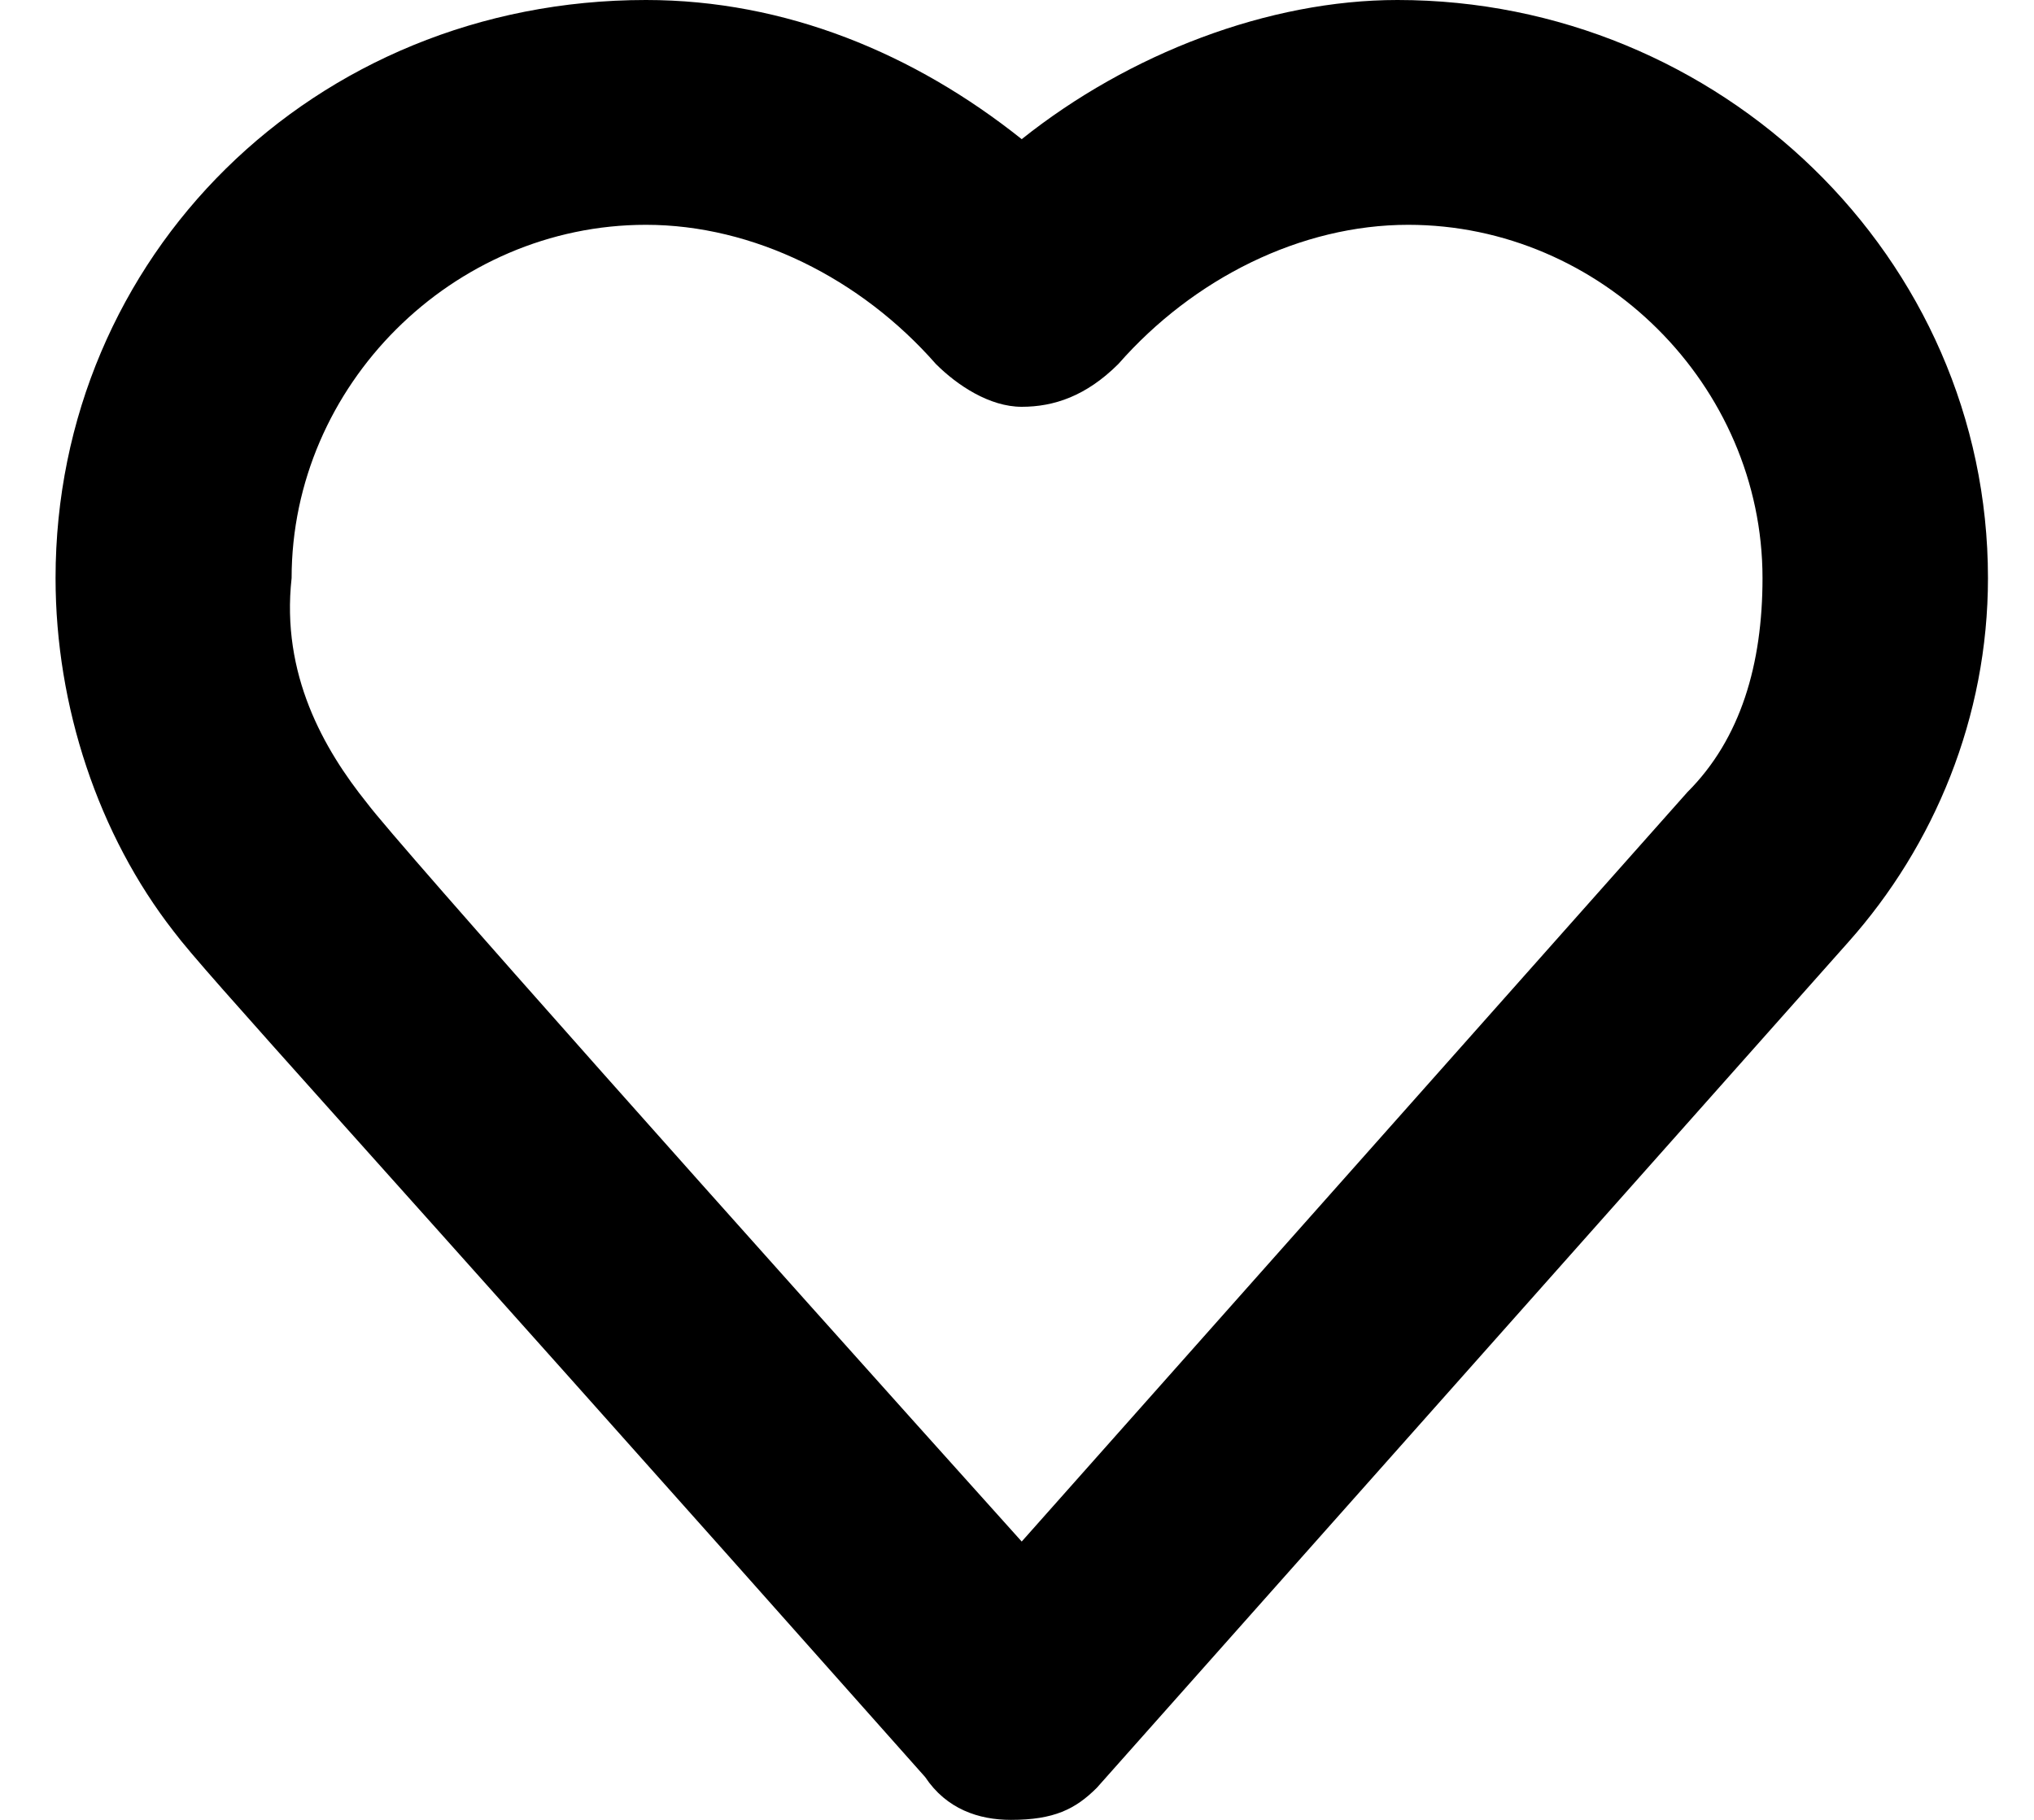
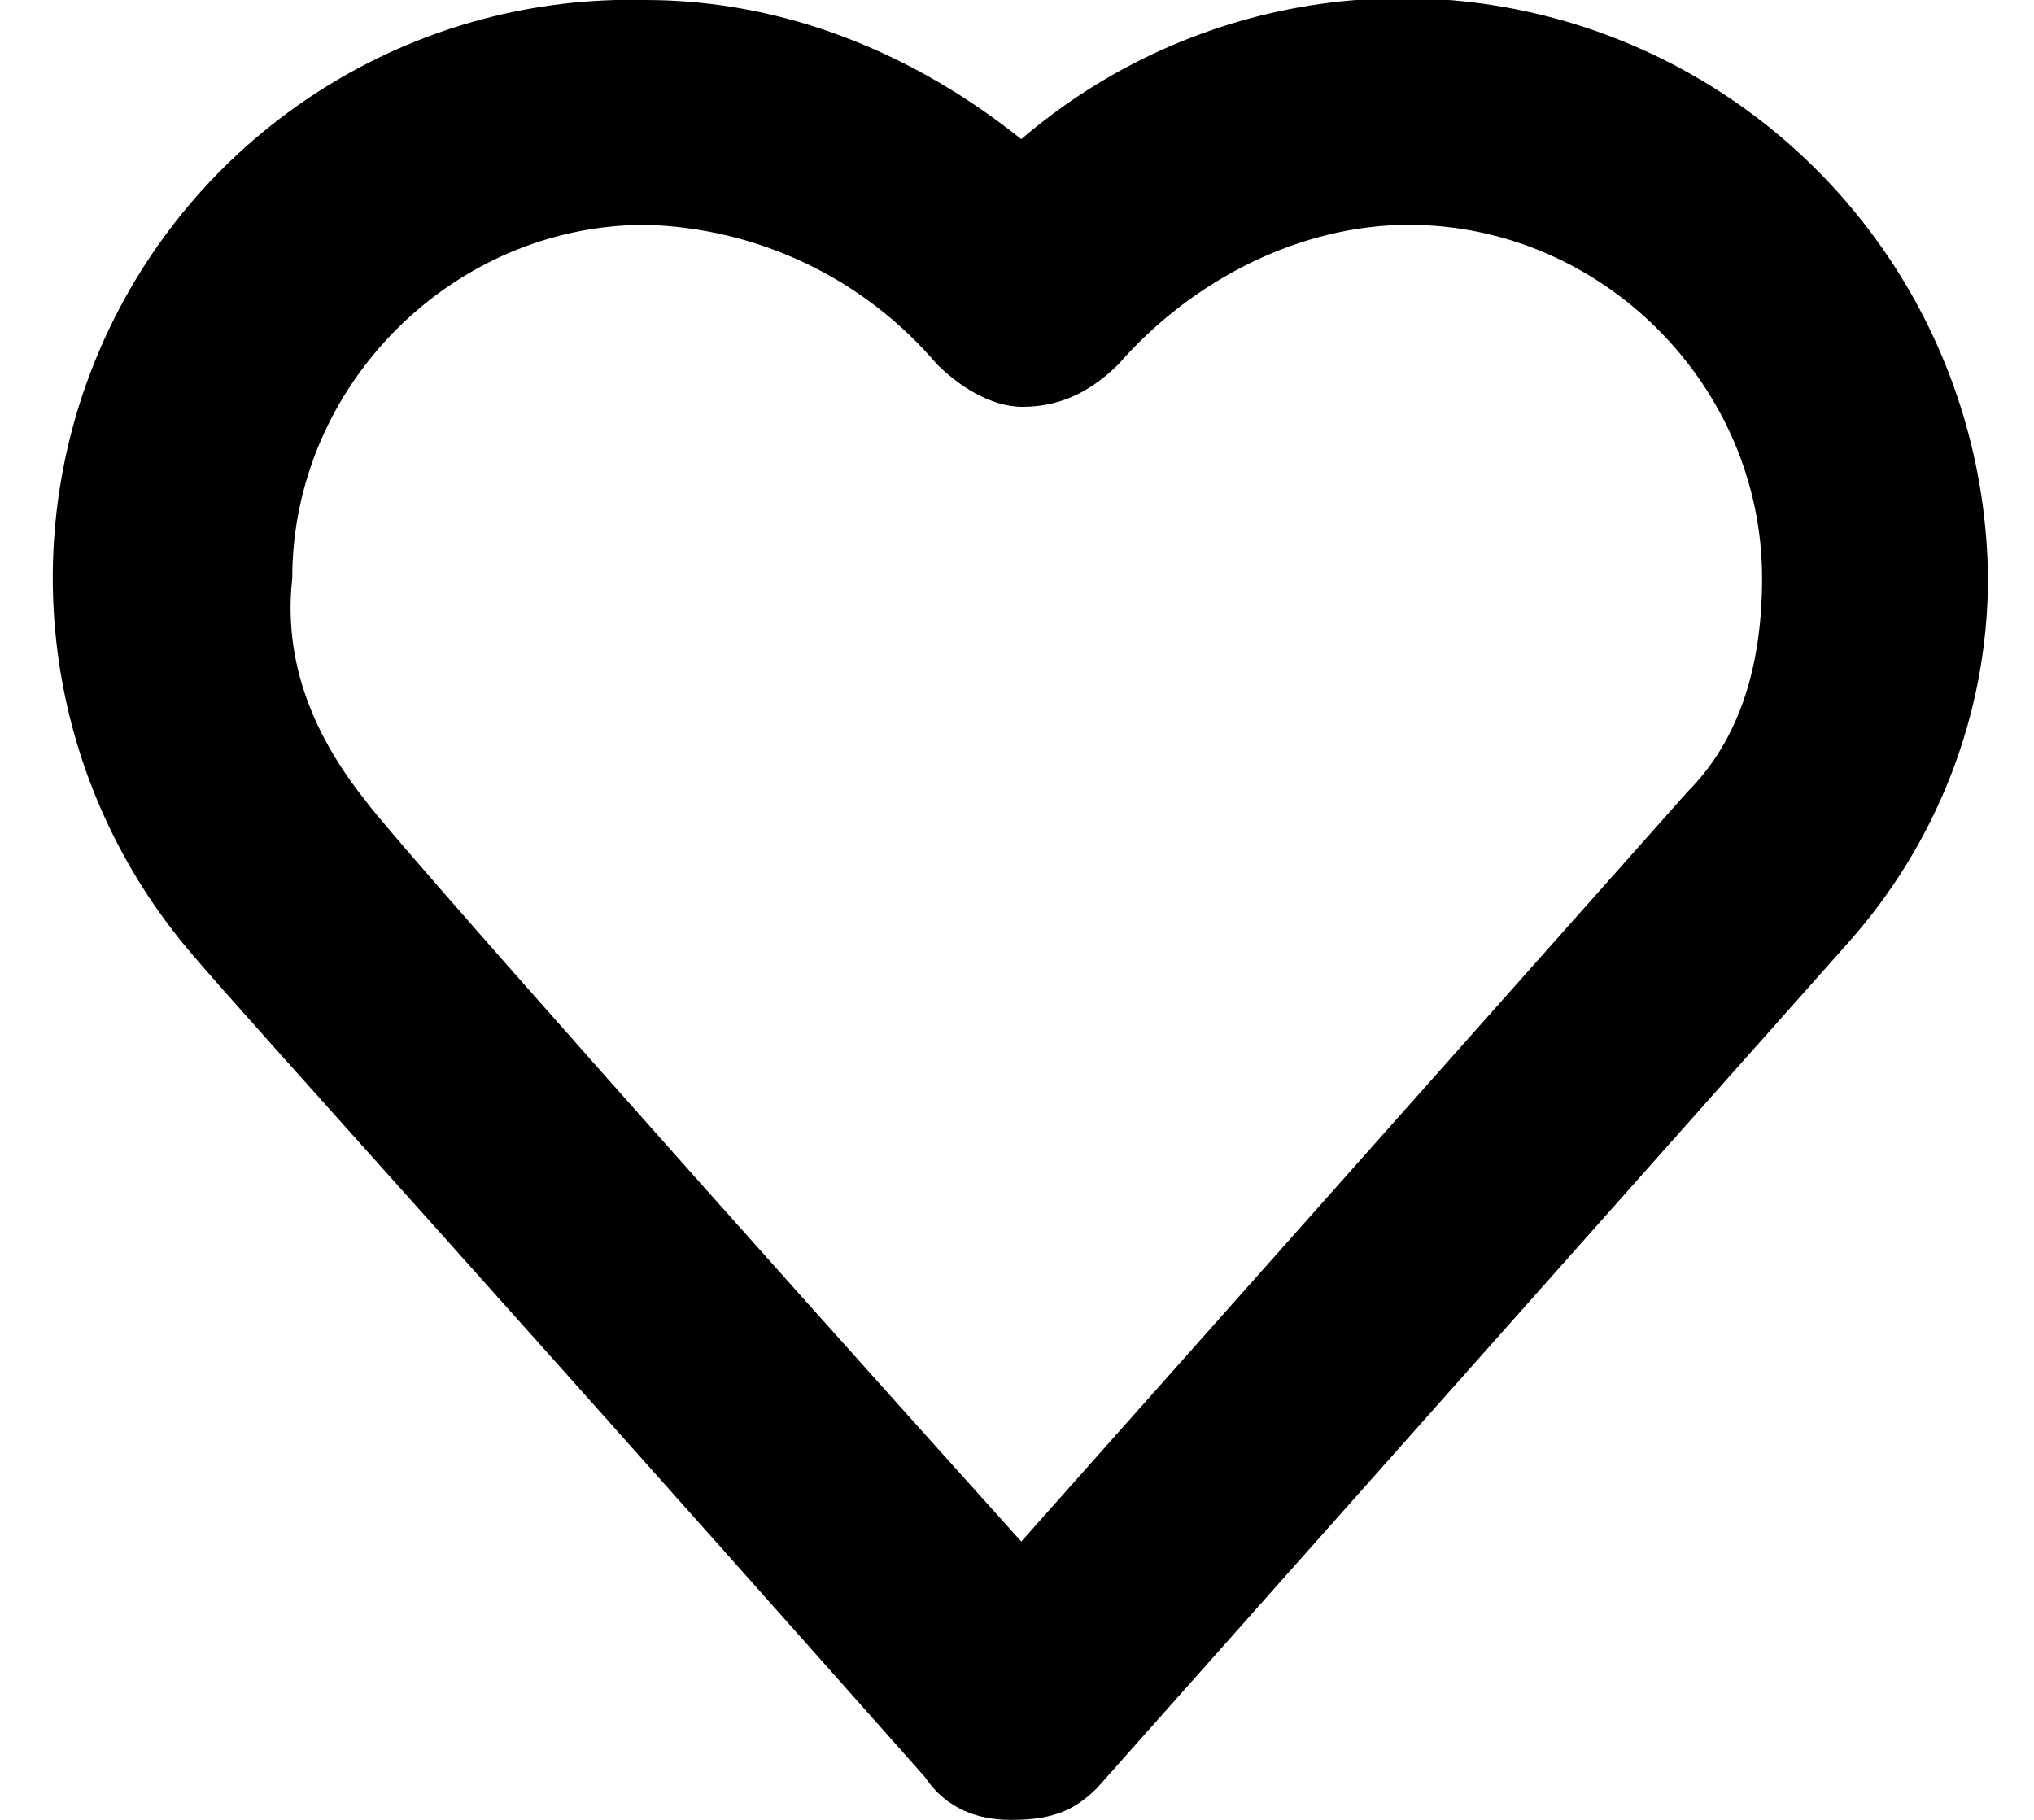
- <svg xmlns="http://www.w3.org/2000/svg" width="19" height="17" fill="none">
-   <path d="M9.444 17c-.301 0-.602-.1-.802-.4-5.416-6.1-6.72-7.5-7.02-7.9C.92 7.8.519 6.6.519 5.4c0-3 2.406-5.4 5.515-5.4 1.304 0 2.507.5 3.51 1.3C10.547.5 11.851 0 13.054 0c3.008 0 5.516 2.4 5.516 5.4 0 1.3-.502 2.5-1.304 3.4l-7.02 7.9c-.2.2-.401.3-.802.3ZM3.427 7.5c.3.4 3.51 4 6.117 6.9l6.218-7c.501-.5.702-1.2.702-2 0-1.8-1.505-3.3-3.31-3.3-1.002 0-2.005.5-2.707 1.3-.301.3-.602.4-.903.4-.3 0-.602-.2-.802-.4-.702-.8-1.705-1.3-2.708-1.3-1.805 0-3.31 1.5-3.31 3.3-.1.9.302 1.6.703 2.1-.1 0-.1 0 0 0Z" fill="#000" />
+ <svg xmlns="http://www.w3.org/2000/svg" width="19" height="17" viewBox="0 0 19 17" fill="none">
+   <path d="M9.44 17c-.3 0-.6-.1-.8-.4-5.41-6.1-6.72-7.5-7.02-7.9A5.4 5.4 0 0 1 6.03 0c1.3 0 2.51.5 3.51 1.3a5.47 5.47 0 0 1 9.03 4.1c0 1.3-.5 2.5-1.3 3.4l-7.02 7.9c-.2.2-.4.3-.8.3ZM3.43 7.5c.3.4 3.5 4 6.11 6.9l6.22-7c.5-.5.7-1.2.7-2 0-1.8-1.5-3.3-3.3-3.3-1 0-2.01.5-2.71 1.3-.3.3-.6.4-.9.4-.3 0-.6-.2-.8-.4a3.7 3.7 0 0 0-2.72-1.3c-1.8 0-3.3 1.5-3.3 3.3-.1.9.3 1.6.7 2.1-.1 0-.1 0 0 0Z" fill="#000" />
</svg>
